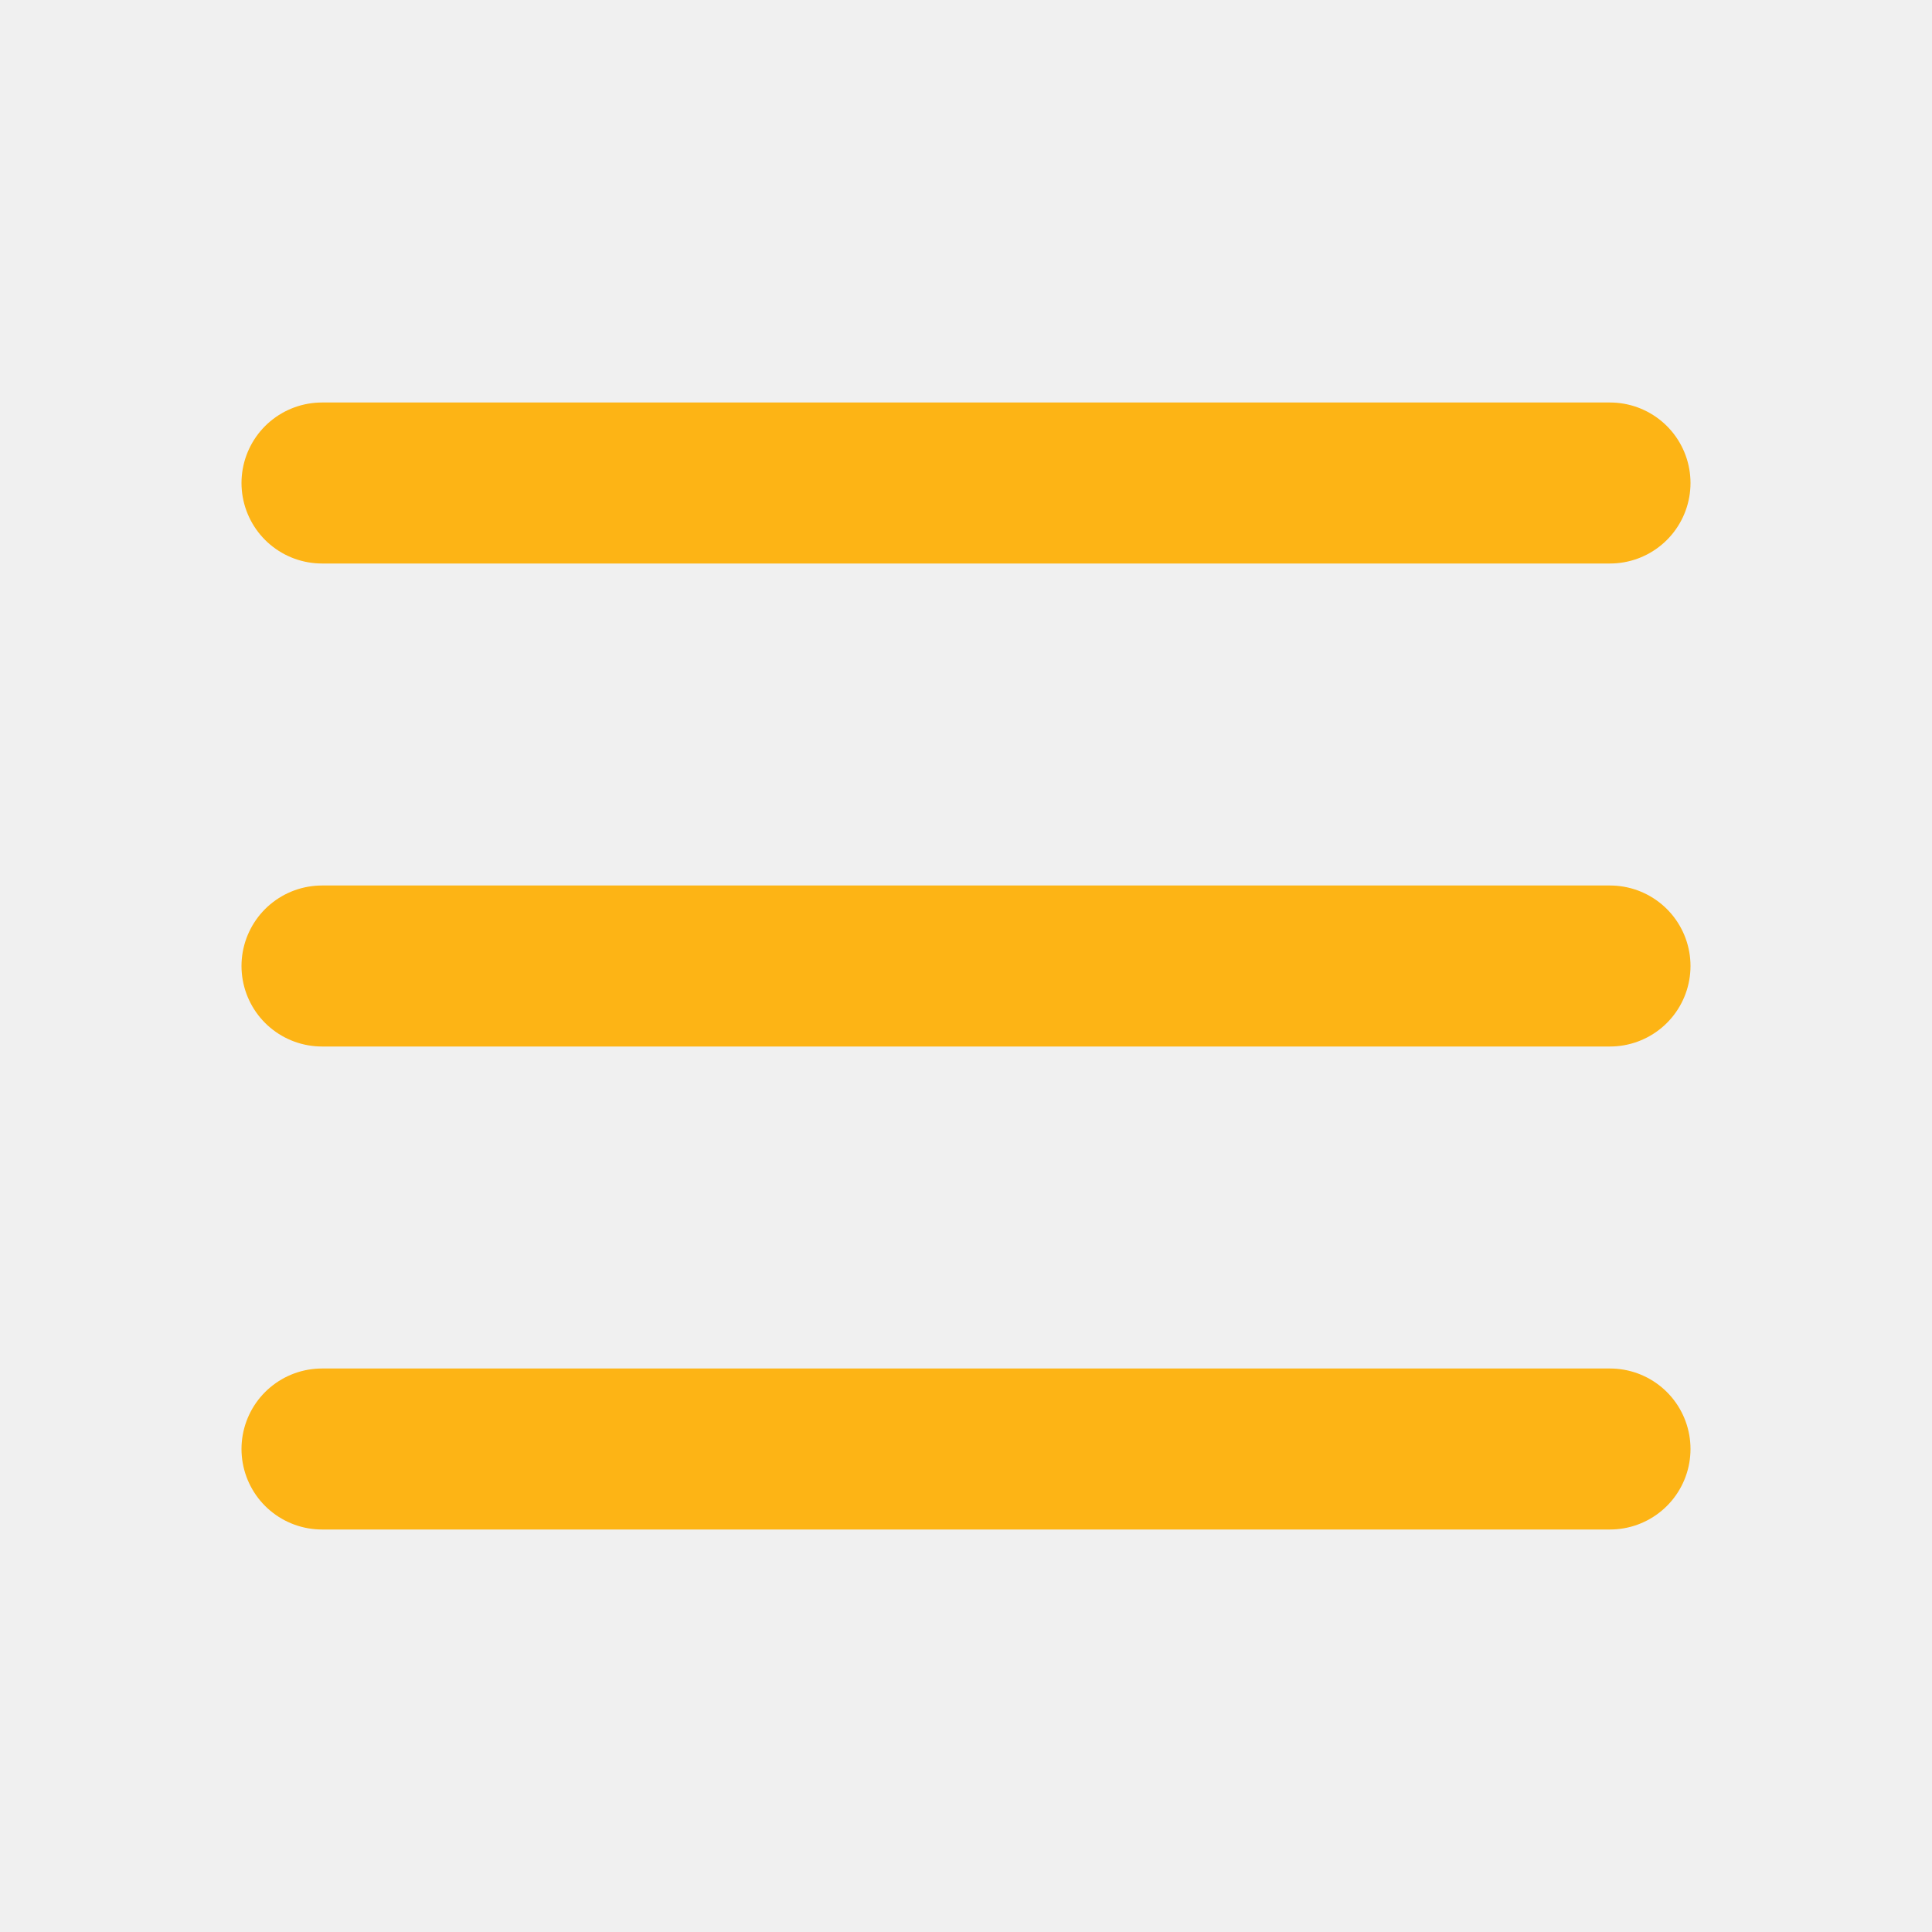
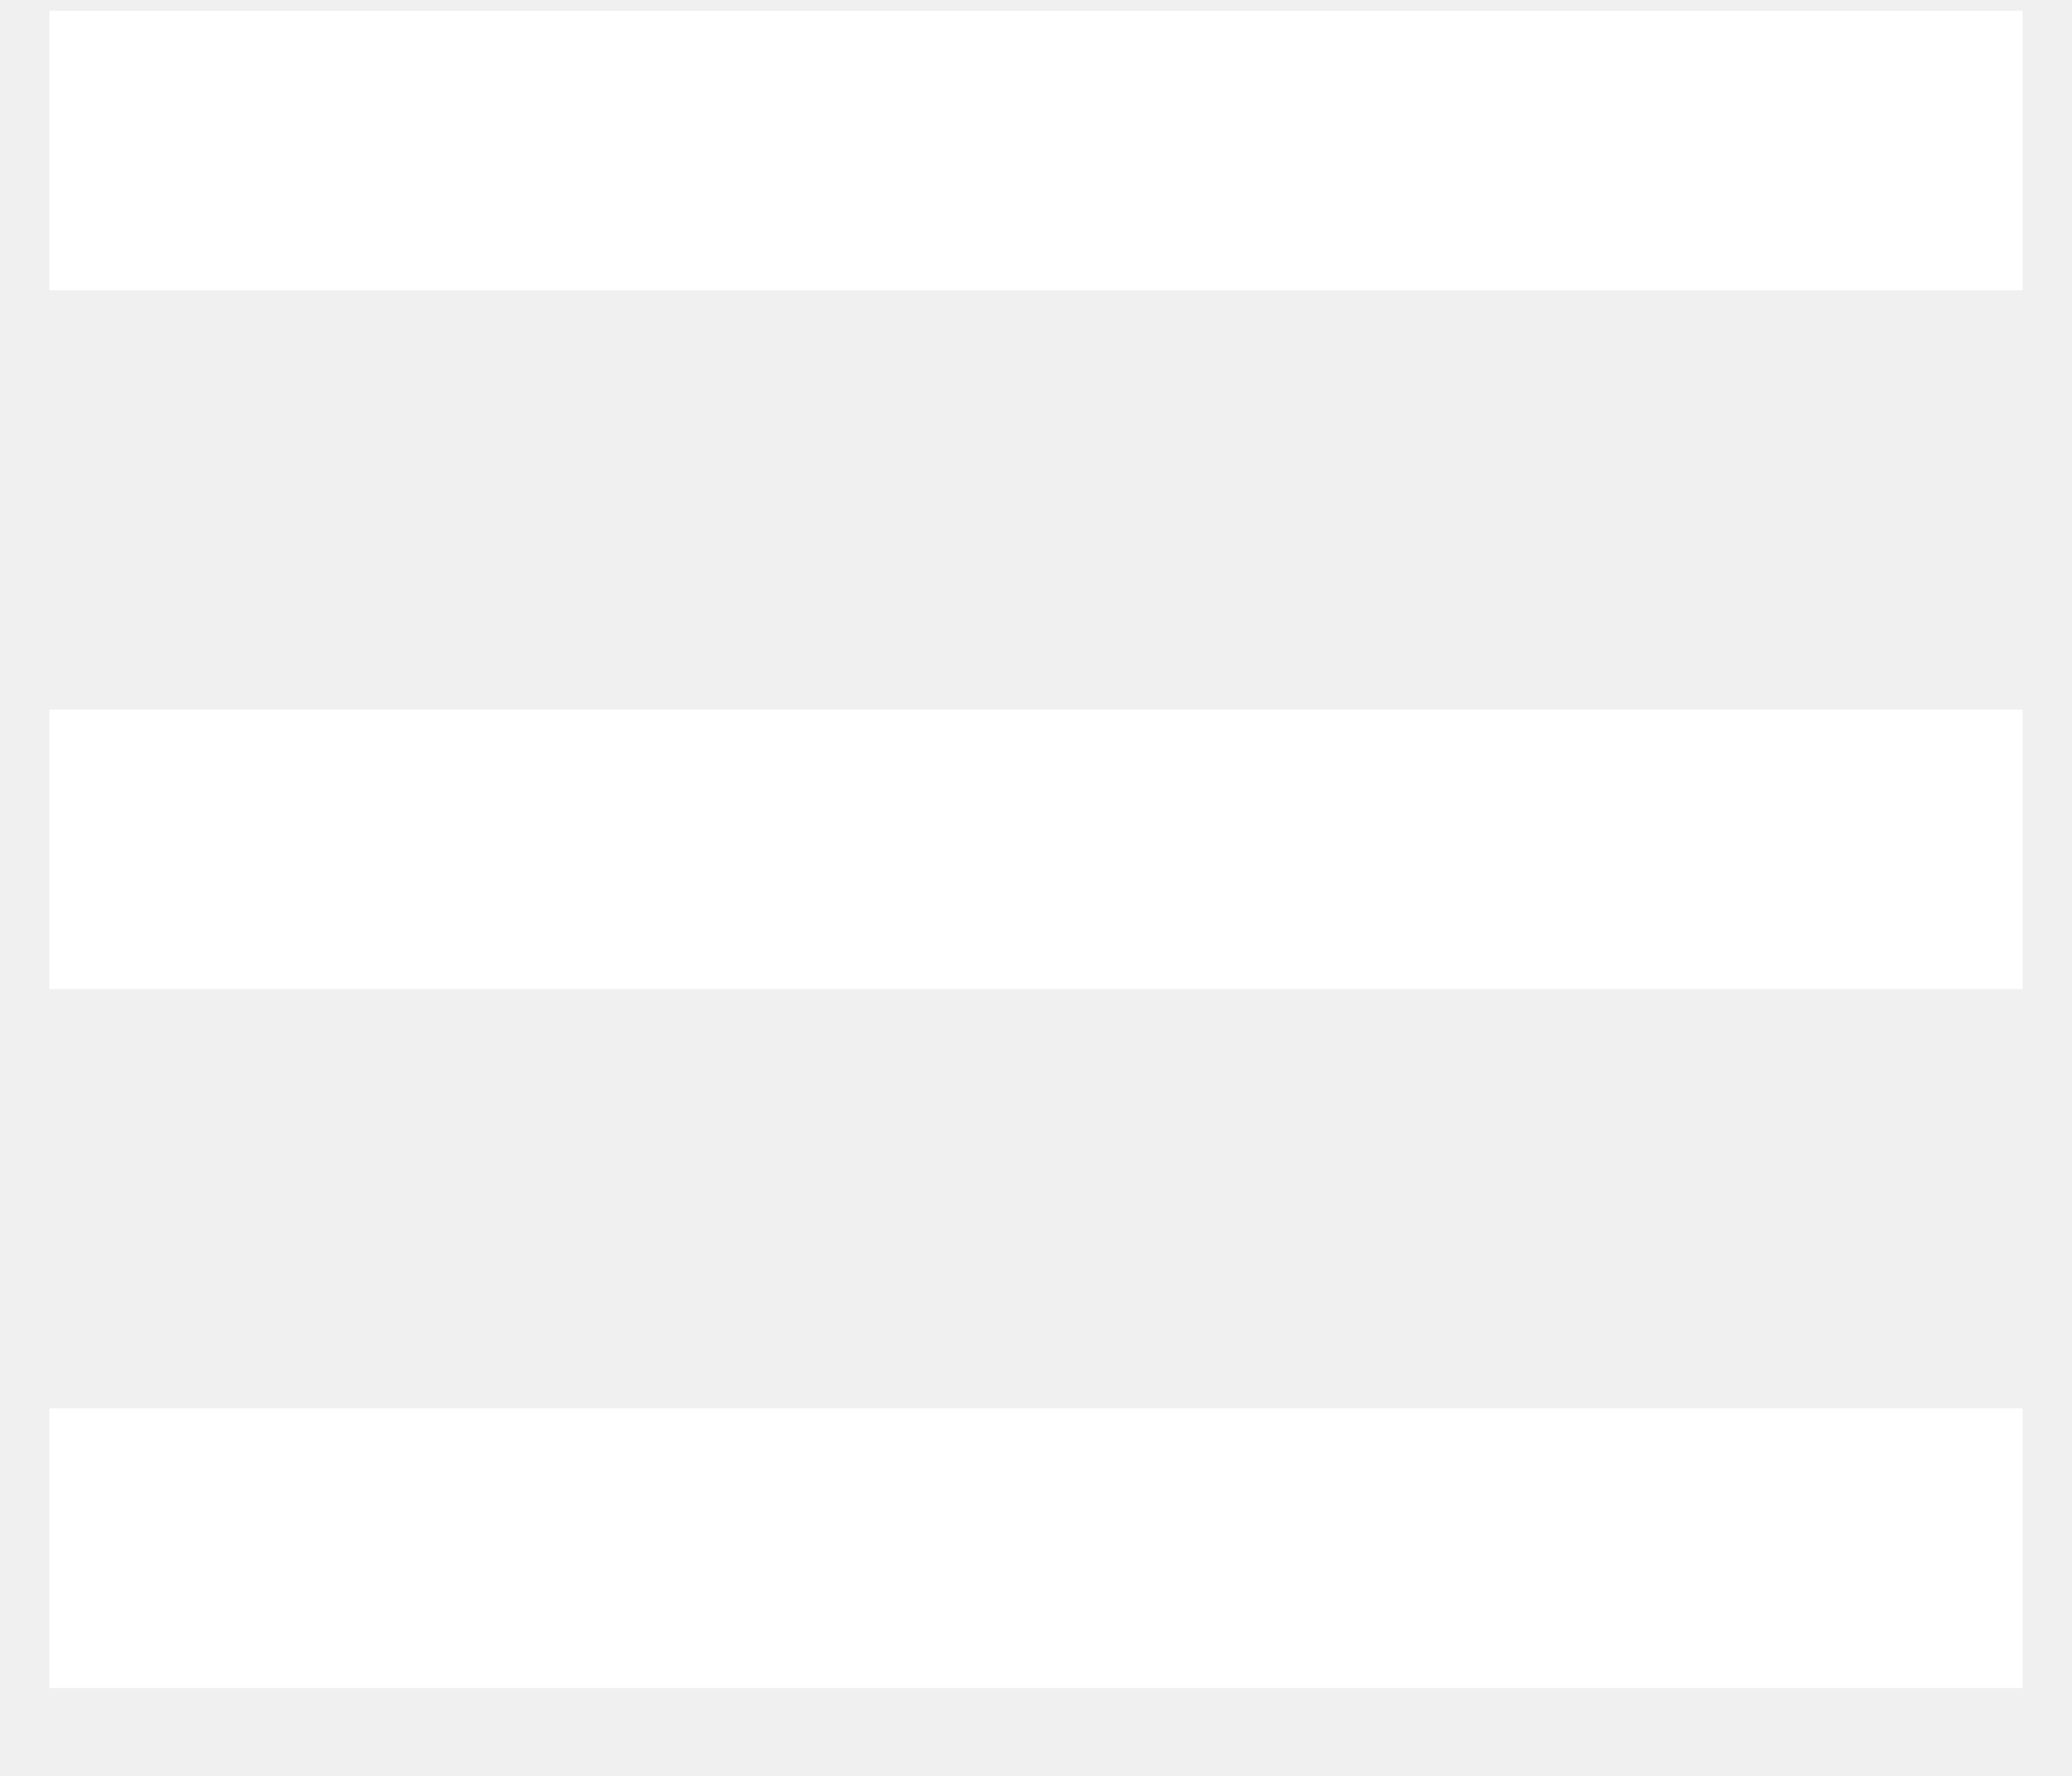
- <svg xmlns="http://www.w3.org/2000/svg" width="64px" height="64px" viewBox="0 0 24 24" fill="none">
-   <g id="SVGRepo_bgCarrier" stroke-width="0" />
-   <g id="SVGRepo_tracerCarrier" stroke-linecap="round" stroke-linejoin="round" />
-   <g id="SVGRepo_iconCarrier">
-     <path d="M4 18L20 18" stroke="#fdb415" stroke-width="2" stroke-linecap="round" />
-     <path d="M4 12L20 12" stroke="#fdb415" stroke-width="2" stroke-linecap="round" />
-     <path d="M4 6L20 6" stroke="#fdb415" stroke-width="2" stroke-linecap="round" />
-   </g>
+ <svg xmlns="http://www.w3.org/2000/svg" width="21" height="18" viewBox="0 0 21 18" fill="none">
+   <path d="M0.5 17.109H20.5V14.275H0.5V17.109ZM0.5 10.025H20.5V7.192H0.5V10.025ZM0.5 0.109V2.942H20.5V0.109H0.5Z" fill="white" />
</svg>
